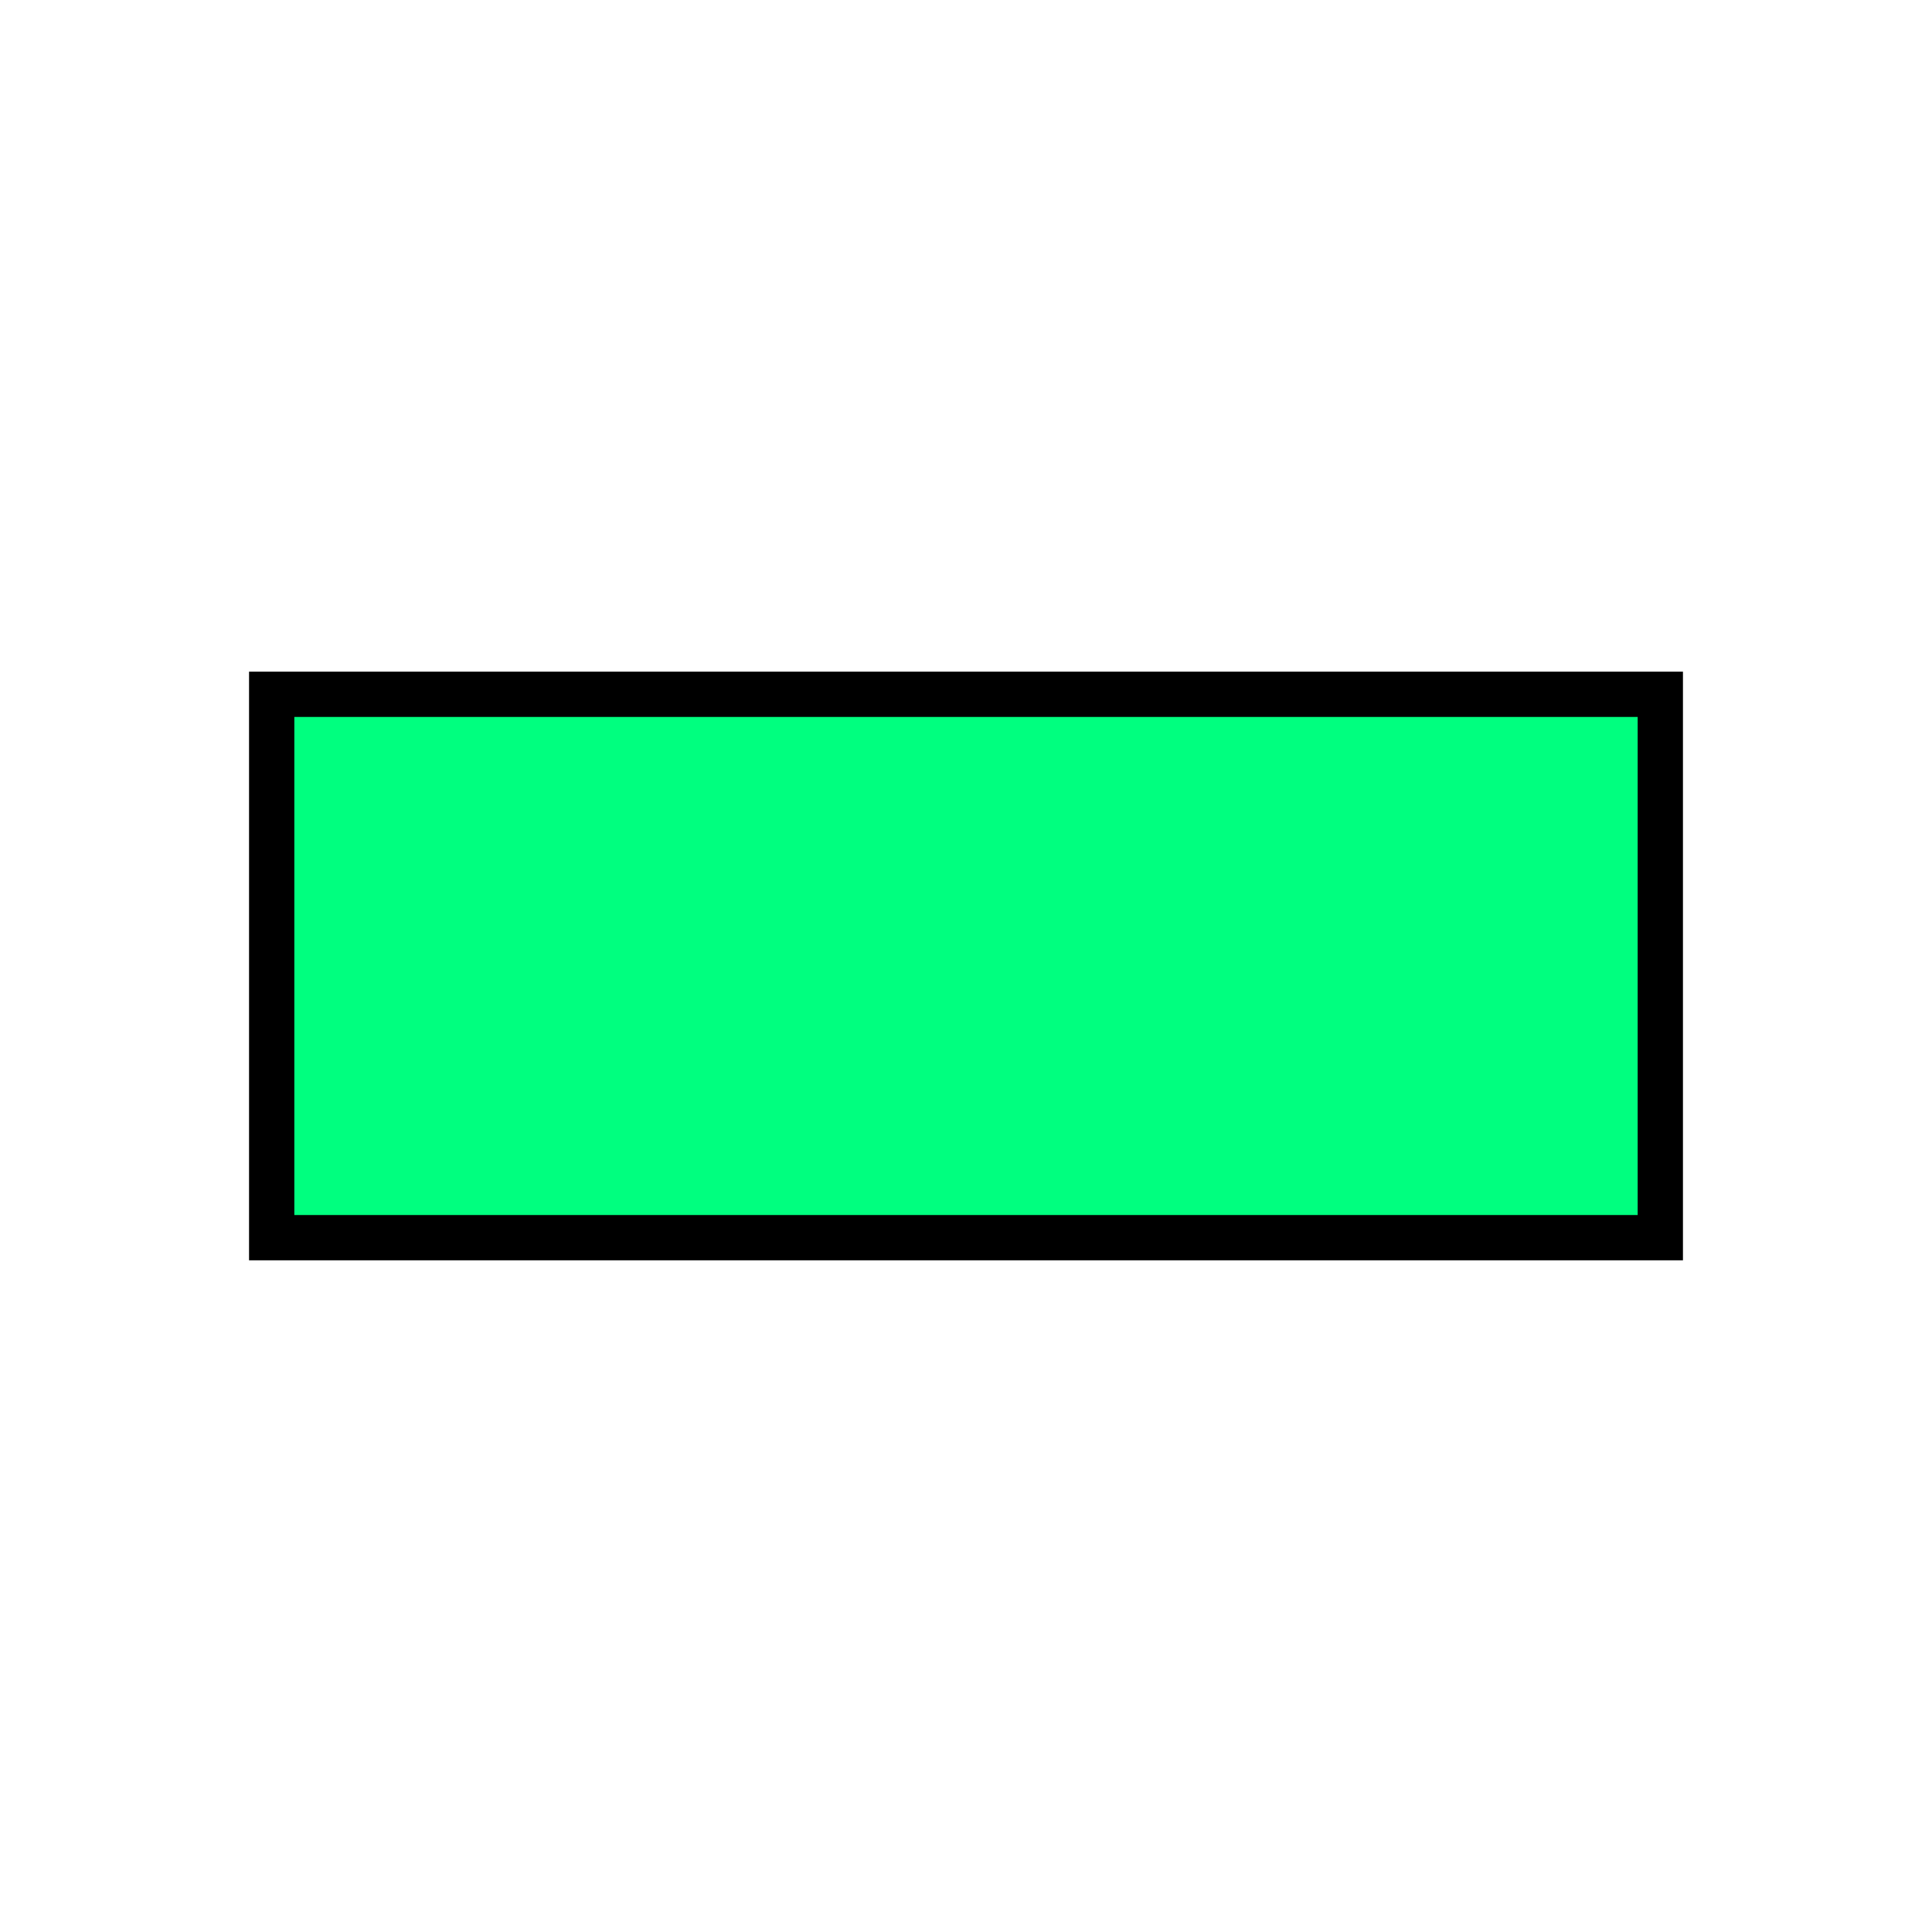
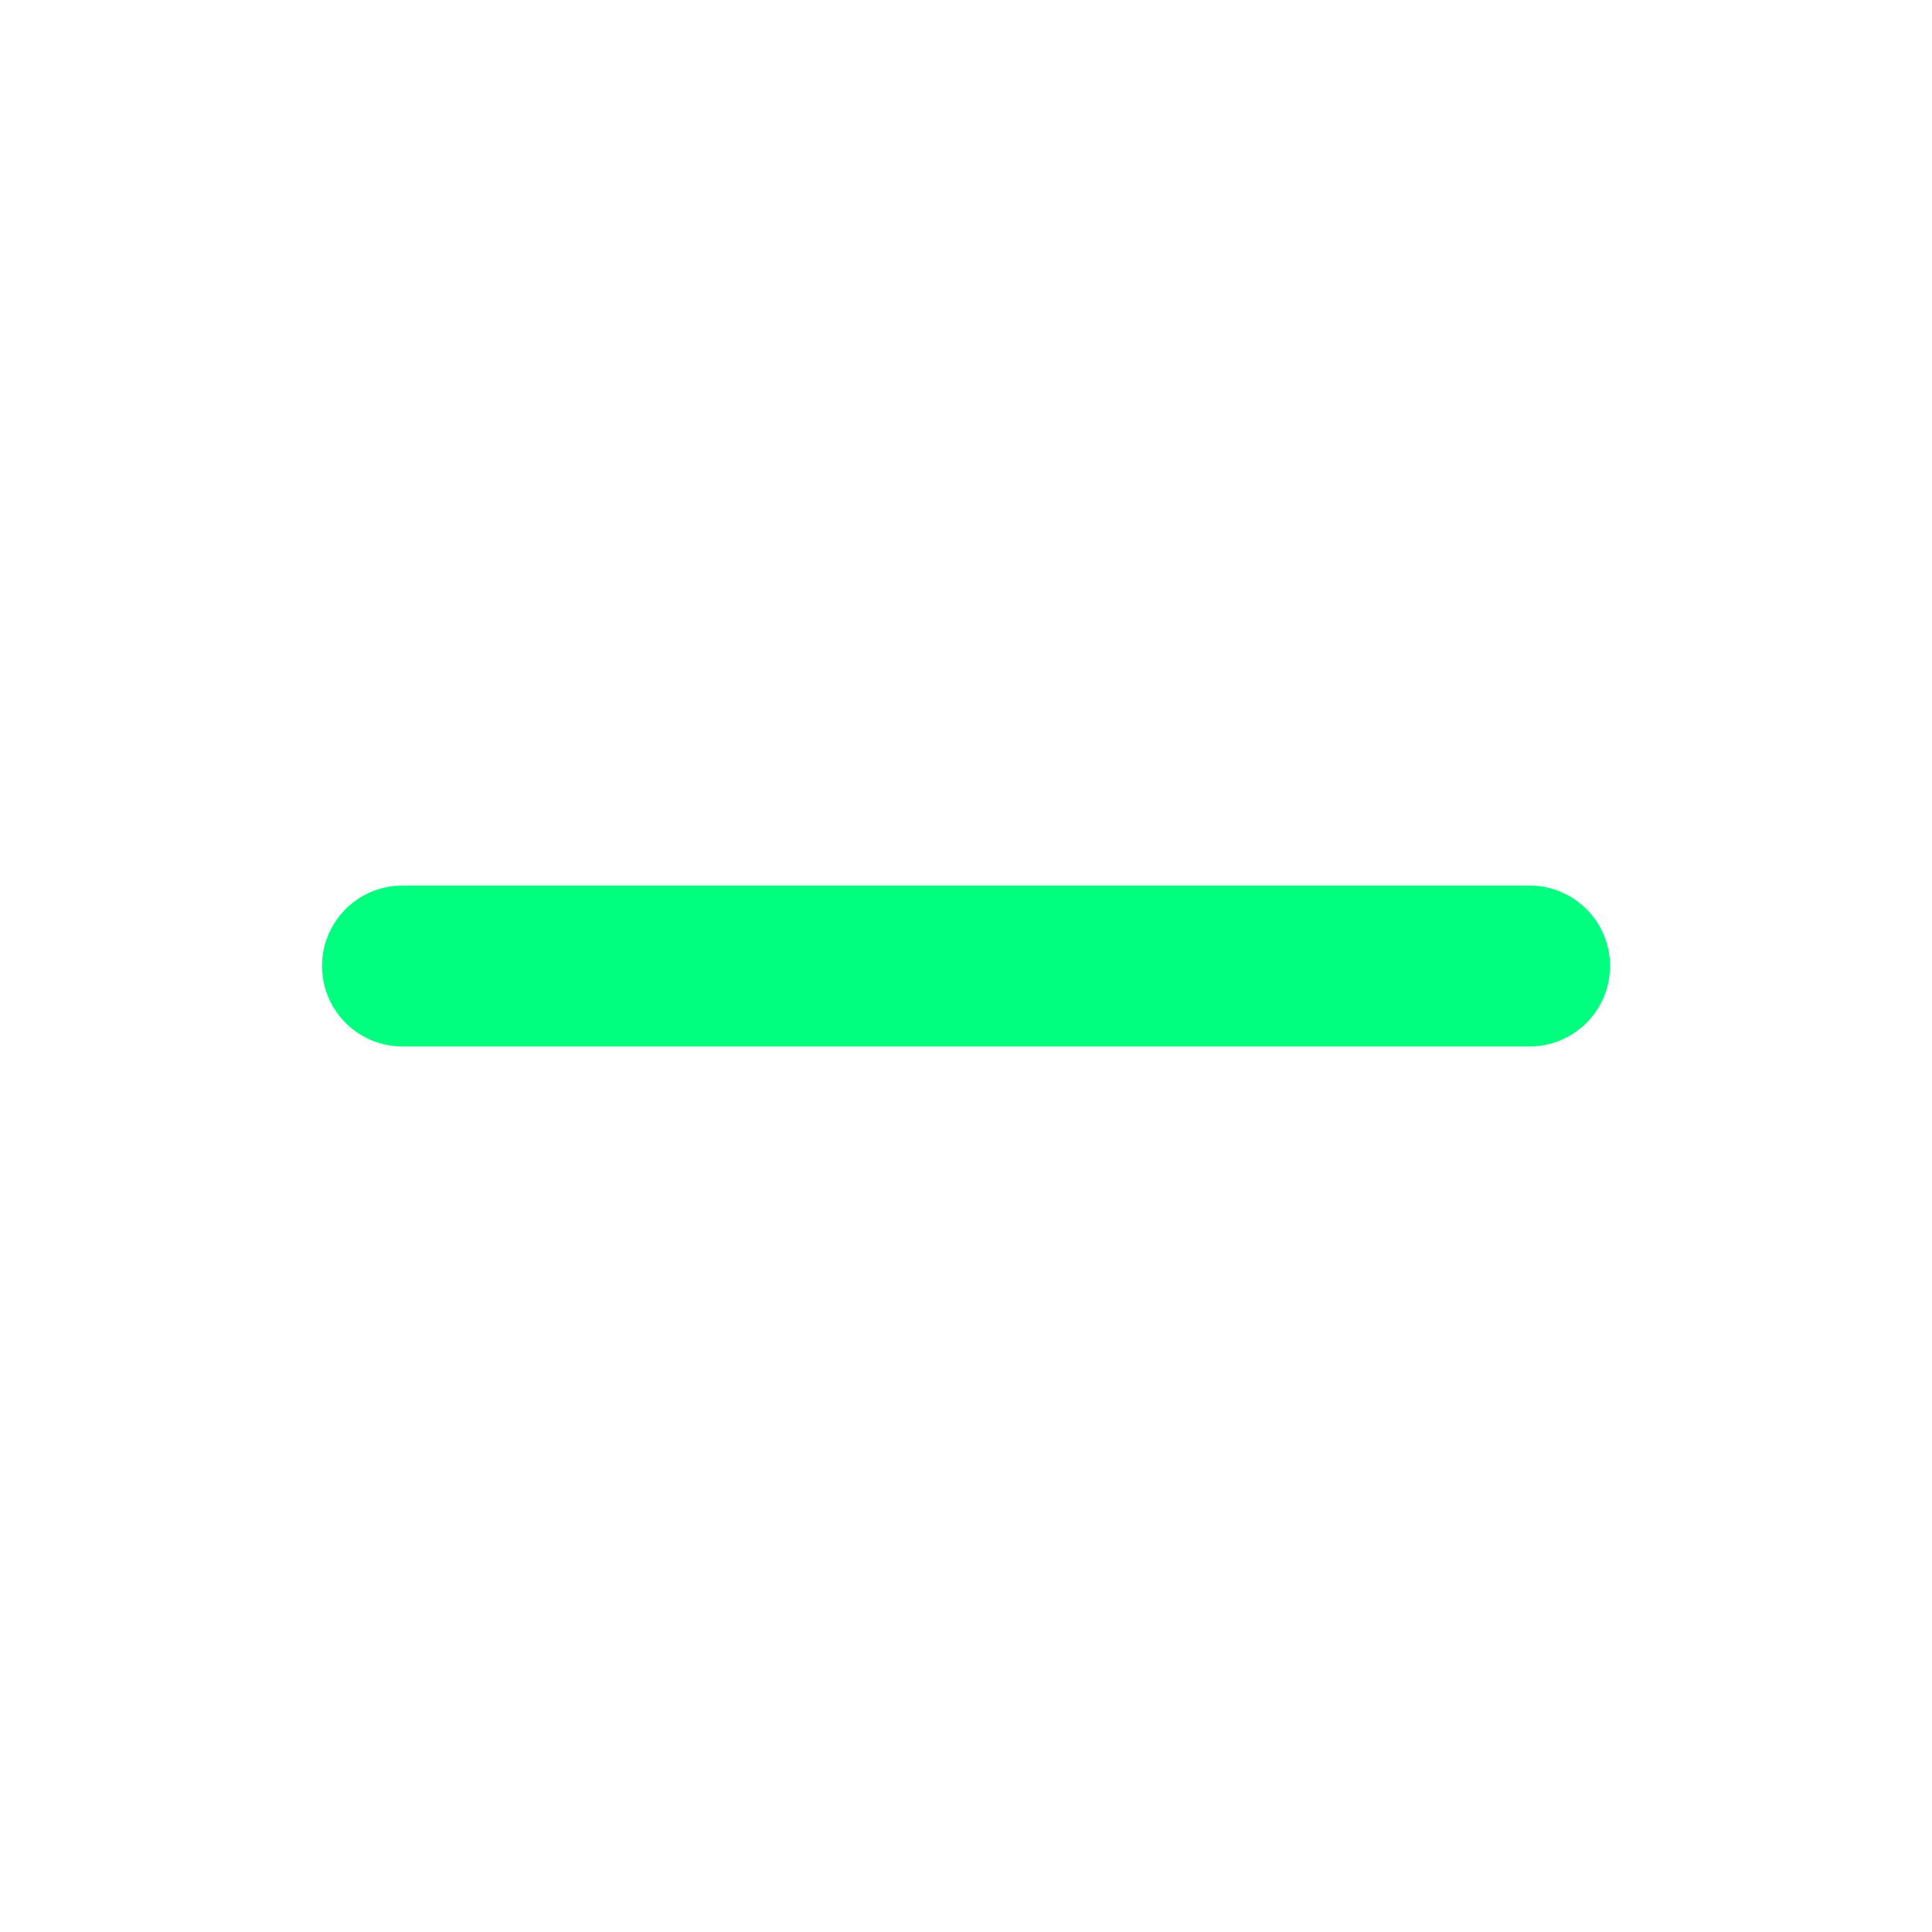
- <svg xmlns="http://www.w3.org/2000/svg" height="256" viewBox="0 0 72.249 72.249" width="256">
-   <g stroke="#000">
-     <path d="m0 .282h71.967v71.967h-71.967z" fill="none" opacity="0" stroke-linecap="square" stroke-width=".533" />
-     <path d="m10.16 46.284 0-20.32h51.929v20.32z" fill="#00ff7f" fill-rule="evenodd" stroke-width="1.693" />
+ <svg xmlns="http://www.w3.org/2000/svg" width="24" height="24" viewBox="0 0 24 24" fill="none" stroke-width="1.65" stroke-linecap="round" stroke-linejoin="round">
+   <g stroke="#00ff7f">
+     <path d="M5 12h14" stroke-width="2" />
  </g>
</svg>
